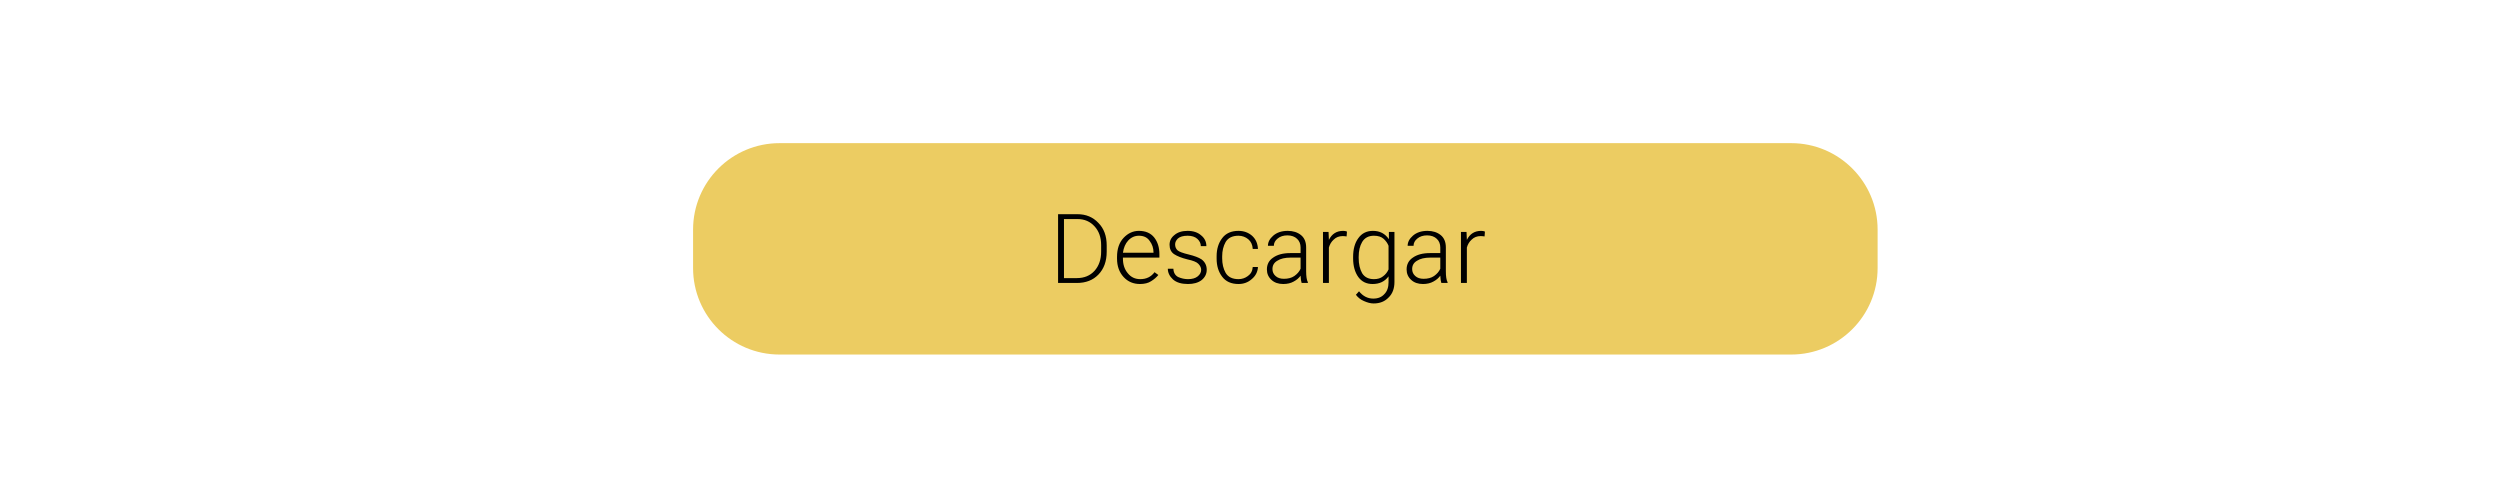
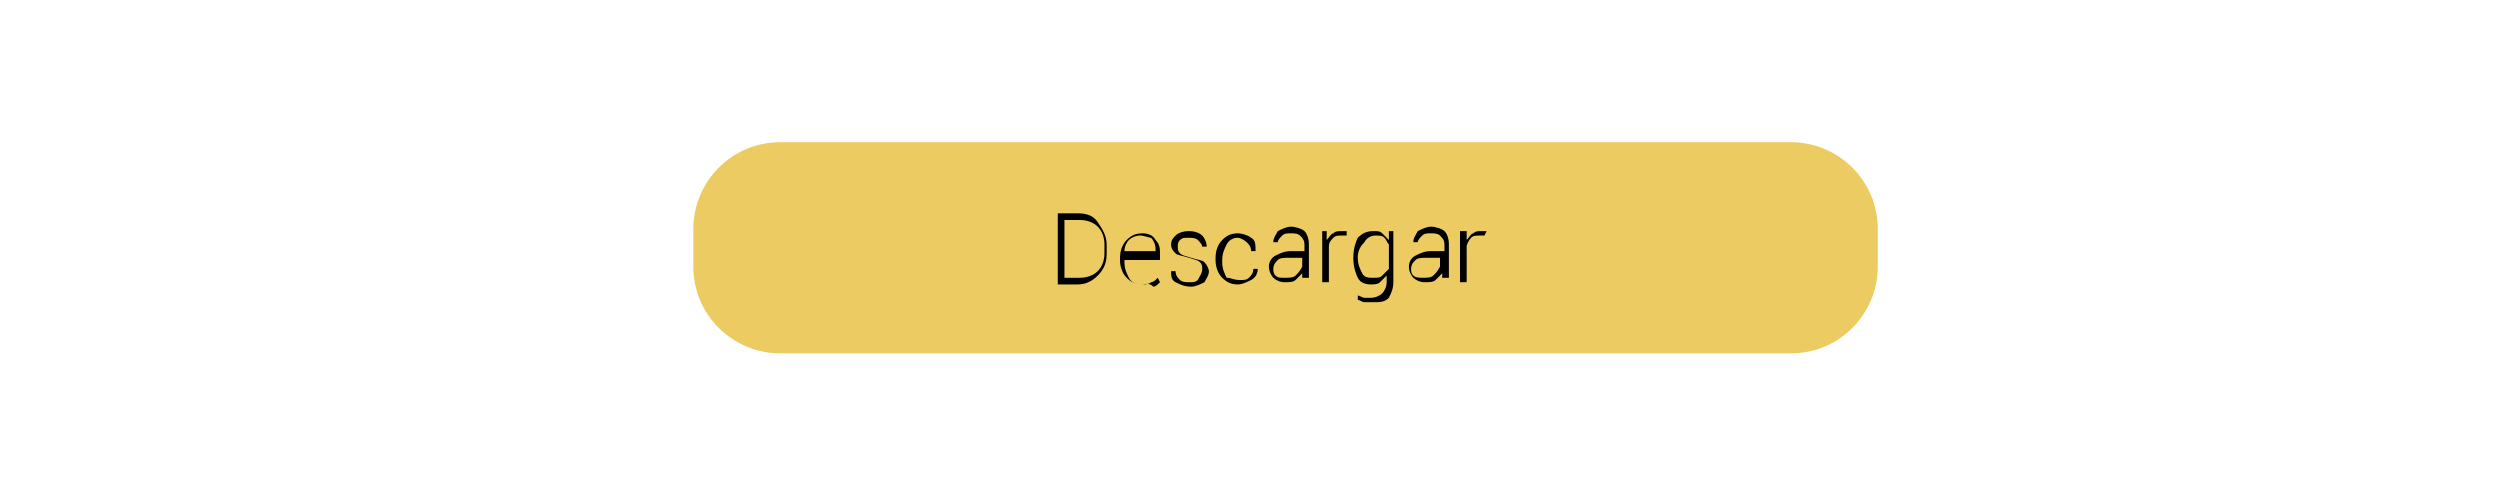
- <svg xmlns="http://www.w3.org/2000/svg" viewBox="0 0 112.47 22.12">
-   <rect x="31.18" y="6.44" width="53.29" height="9.51" rx="3.89" style="fill:#eccc62" />
-   <text transform="translate(47.21 12.73)" style="font-size:4.358px;font-family:Roboto-Light, Roboto;font-weight:300">Desca<tspan x="11.98" y="0" style="letter-spacing:-0.009em">r</tspan>
-     <tspan x="13.43" y="0" style="letter-spacing:0em">gar</tspan>
-   </text>
+ <svg xmlns="http://www.w3.org/2000/svg" version="1.1" id="Capa_1" x="0px" y="0px" viewBox="0 0 112.5 22.1" style="enable-background:new 0 0 112.5 22.1;" xml:space="preserve">
+   <style type="text/css">
+ 	.st0{fill:#ECCC62;}
+ 	.st1{enable-background:new    ;}
+ </style>
+   <path class="st0" d="M35.1,6.4h45.5c2.1,0,3.9,1.7,3.9,3.9v1.7c0,2.1-1.7,3.9-3.9,3.9H35.1c-2.1,0-3.9-1.7-3.9-3.9v-1.7  C31.2,8.2,32.9,6.4,35.1,6.4z" />
+   <g class="st1">
+     <path d="M47.6,12.7V9.6h0.9c0.4,0,0.7,0.1,0.9,0.4c0.2,0.3,0.4,0.6,0.4,1v0.4c0,0.4-0.1,0.7-0.4,1s-0.6,0.4-0.9,0.4H47.6z    M47.9,9.8v2.7h0.7c0.3,0,0.6-0.1,0.8-0.3c0.2-0.2,0.3-0.5,0.3-0.8V11c0-0.3-0.1-0.6-0.3-0.8c-0.2-0.2-0.5-0.3-0.8-0.3H47.9z" />
+     <path d="M51.4,12.8c-0.3,0-0.5-0.1-0.7-0.3c-0.2-0.2-0.3-0.5-0.3-0.8v-0.1c0-0.3,0.1-0.6,0.3-0.8s0.4-0.3,0.7-0.3   c0.3,0,0.5,0.1,0.6,0.3c0.2,0.2,0.2,0.4,0.2,0.7v0.2h-1.6v0.1c0,0.3,0.1,0.5,0.2,0.7c0.1,0.2,0.3,0.3,0.6,0.3c0.1,0,0.3,0,0.4-0.1   c0.1,0,0.2-0.1,0.3-0.2l0.1,0.2c-0.1,0.1-0.2,0.2-0.3,0.2C51.7,12.7,51.5,12.8,51.4,12.8z M51.3,10.6c-0.2,0-0.4,0.1-0.5,0.2   c-0.1,0.1-0.2,0.3-0.2,0.5l0,0H52v-0.1c0-0.2-0.1-0.4-0.2-0.5C51.7,10.7,51.5,10.6,51.3,10.6z" />
+     <path d="M54.1,12.1c0-0.1,0-0.2-0.1-0.3c-0.1-0.1-0.2-0.1-0.5-0.2c-0.3-0.1-0.5-0.1-0.6-0.2c-0.1-0.1-0.2-0.2-0.2-0.4   c0-0.2,0.1-0.3,0.2-0.4c0.1-0.1,0.3-0.2,0.6-0.2c0.3,0,0.5,0.1,0.6,0.2s0.2,0.3,0.2,0.5l0,0h-0.2c0-0.1-0.1-0.2-0.2-0.3   s-0.3-0.1-0.4-0.1c-0.2,0-0.3,0-0.4,0.1s-0.1,0.2-0.1,0.3c0,0.1,0,0.2,0.1,0.3c0.1,0.1,0.2,0.1,0.5,0.2c0.3,0.1,0.5,0.1,0.6,0.2   c0.1,0.1,0.2,0.3,0.2,0.4c0,0.2-0.1,0.3-0.2,0.5c-0.2,0.1-0.4,0.2-0.6,0.2c-0.3,0-0.5-0.1-0.7-0.2c-0.2-0.1-0.2-0.3-0.2-0.5l0,0   h0.2c0,0.2,0.1,0.3,0.2,0.4c0.1,0.1,0.3,0.1,0.4,0.1c0.2,0,0.3,0,0.4-0.1C54,12.4,54.1,12.3,54.1,12.1z" />
+     <path d="M55.8,12.6c0.2,0,0.3,0,0.4-0.1c0.1-0.1,0.2-0.2,0.2-0.4h0.2l0,0c0,0.2-0.1,0.4-0.3,0.5c-0.2,0.1-0.4,0.2-0.6,0.2   c-0.3,0-0.5-0.1-0.7-0.3s-0.3-0.5-0.3-0.8v-0.1c0-0.3,0.1-0.6,0.3-0.8c0.2-0.2,0.4-0.3,0.7-0.3c0.2,0,0.5,0.1,0.6,0.2   c0.2,0.1,0.2,0.3,0.2,0.6l0,0h-0.2c0-0.2-0.1-0.3-0.2-0.4c-0.1-0.1-0.3-0.2-0.4-0.2c-0.2,0-0.4,0.1-0.5,0.3   c-0.1,0.2-0.2,0.4-0.2,0.7v0.1c0,0.3,0.1,0.5,0.2,0.7C55.4,12.5,55.5,12.6,55.8,12.6z" />
+     <path d="M58.6,12.7c0-0.1,0-0.2,0-0.2s0-0.1,0-0.2c-0.1,0.1-0.2,0.2-0.3,0.3s-0.3,0.1-0.5,0.1c-0.2,0-0.4-0.1-0.5-0.2   c-0.1-0.1-0.2-0.3-0.2-0.5c0-0.2,0.1-0.4,0.3-0.5c0.2-0.1,0.4-0.2,0.7-0.2h0.6v-0.3c0-0.2-0.1-0.3-0.2-0.4s-0.3-0.1-0.4-0.1   c-0.2,0-0.3,0-0.4,0.1c-0.1,0.1-0.2,0.2-0.2,0.3h-0.2l0,0c0-0.2,0.1-0.3,0.2-0.5c0.2-0.1,0.4-0.2,0.6-0.2s0.5,0.1,0.6,0.2   s0.2,0.3,0.2,0.6v1.1c0,0.1,0,0.2,0,0.2c0,0.1,0,0.2,0,0.2H58.6z M57.8,12.5c0.2,0,0.4,0,0.5-0.1c0.1-0.1,0.2-0.2,0.3-0.4v-0.4H58   c-0.2,0-0.4,0-0.5,0.1s-0.2,0.2-0.2,0.4c0,0.1,0,0.2,0.1,0.3S57.6,12.5,57.8,12.5z" />
+   </g>
+   <g class="st1">
+     <path d="M60.6,10.6l-0.2,0c-0.2,0-0.3,0-0.4,0.1s-0.2,0.2-0.2,0.4v1.6h-0.3v-2.3h0.2l0,0.4v0c0.1-0.1,0.2-0.3,0.3-0.3   c0.1-0.1,0.2-0.1,0.4-0.1c0,0,0.1,0,0.1,0s0.1,0,0.1,0L60.6,10.6z" />
+   </g>
+   <g class="st1">
+     <path d="M60.9,11.6c0-0.4,0.1-0.7,0.2-0.9c0.2-0.2,0.4-0.3,0.7-0.3c0.2,0,0.3,0,0.4,0.1c0.1,0.1,0.2,0.2,0.3,0.3l0-0.4h0.2v2.3   c0,0.3-0.1,0.5-0.2,0.7c-0.2,0.2-0.4,0.2-0.7,0.2c-0.1,0-0.2,0-0.4,0c-0.1,0-0.2-0.1-0.3-0.1l0-0.2c0.1,0,0.2,0.1,0.3,0.1   c0.1,0,0.2,0,0.3,0c0.2,0,0.4-0.1,0.5-0.2c0.1-0.1,0.2-0.3,0.2-0.5v-0.3c-0.1,0.1-0.2,0.2-0.3,0.3c-0.1,0.1-0.3,0.1-0.4,0.1   c-0.3,0-0.5-0.1-0.6-0.3C61,12.3,60.9,12,60.9,11.6L60.9,11.6z M61.1,11.6c0,0.3,0.1,0.5,0.2,0.7c0.1,0.2,0.3,0.2,0.5,0.2   c0.2,0,0.3,0,0.4-0.1c0.1-0.1,0.2-0.2,0.3-0.3V11c-0.1-0.1-0.1-0.2-0.2-0.3c-0.1-0.1-0.2-0.1-0.4-0.1c-0.2,0-0.4,0.1-0.5,0.3   C61.2,11.1,61.1,11.3,61.1,11.6L61.1,11.6z" />
+     <path d="M64.9,12.7c0-0.1,0-0.2,0-0.2s0-0.1,0-0.2c-0.1,0.1-0.2,0.2-0.3,0.3s-0.3,0.1-0.5,0.1c-0.2,0-0.4-0.1-0.5-0.2   c-0.1-0.1-0.2-0.3-0.2-0.5c0-0.2,0.1-0.4,0.3-0.5c0.2-0.1,0.4-0.2,0.7-0.2h0.6v-0.3c0-0.2-0.1-0.3-0.2-0.4s-0.3-0.1-0.4-0.1   c-0.2,0-0.3,0-0.4,0.1c-0.1,0.1-0.2,0.2-0.2,0.3h-0.2l0,0c0-0.2,0.1-0.3,0.2-0.5c0.2-0.1,0.4-0.2,0.6-0.2s0.5,0.1,0.6,0.2   s0.2,0.3,0.2,0.6v1.1c0,0.1,0,0.2,0,0.2c0,0.1,0,0.2,0,0.2H64.9z M64,12.5c0.2,0,0.4,0,0.5-0.1c0.1-0.1,0.2-0.2,0.3-0.4v-0.4h-0.6   c-0.2,0-0.4,0-0.5,0.1s-0.2,0.2-0.2,0.4c0,0.1,0,0.2,0.1,0.3S63.9,12.5,64,12.5z" />
+     <path d="M66.8,10.6l-0.2,0c-0.2,0-0.3,0-0.4,0.1S66,11,66,11.1v1.6h-0.3v-2.3H66l0,0.4v0c0.1-0.1,0.2-0.3,0.3-0.3   c0.1-0.1,0.2-0.1,0.4-0.1c0,0,0.1,0,0.1,0s0.1,0,0.1,0L66.8,10.6z" />
+   </g>
</svg>
